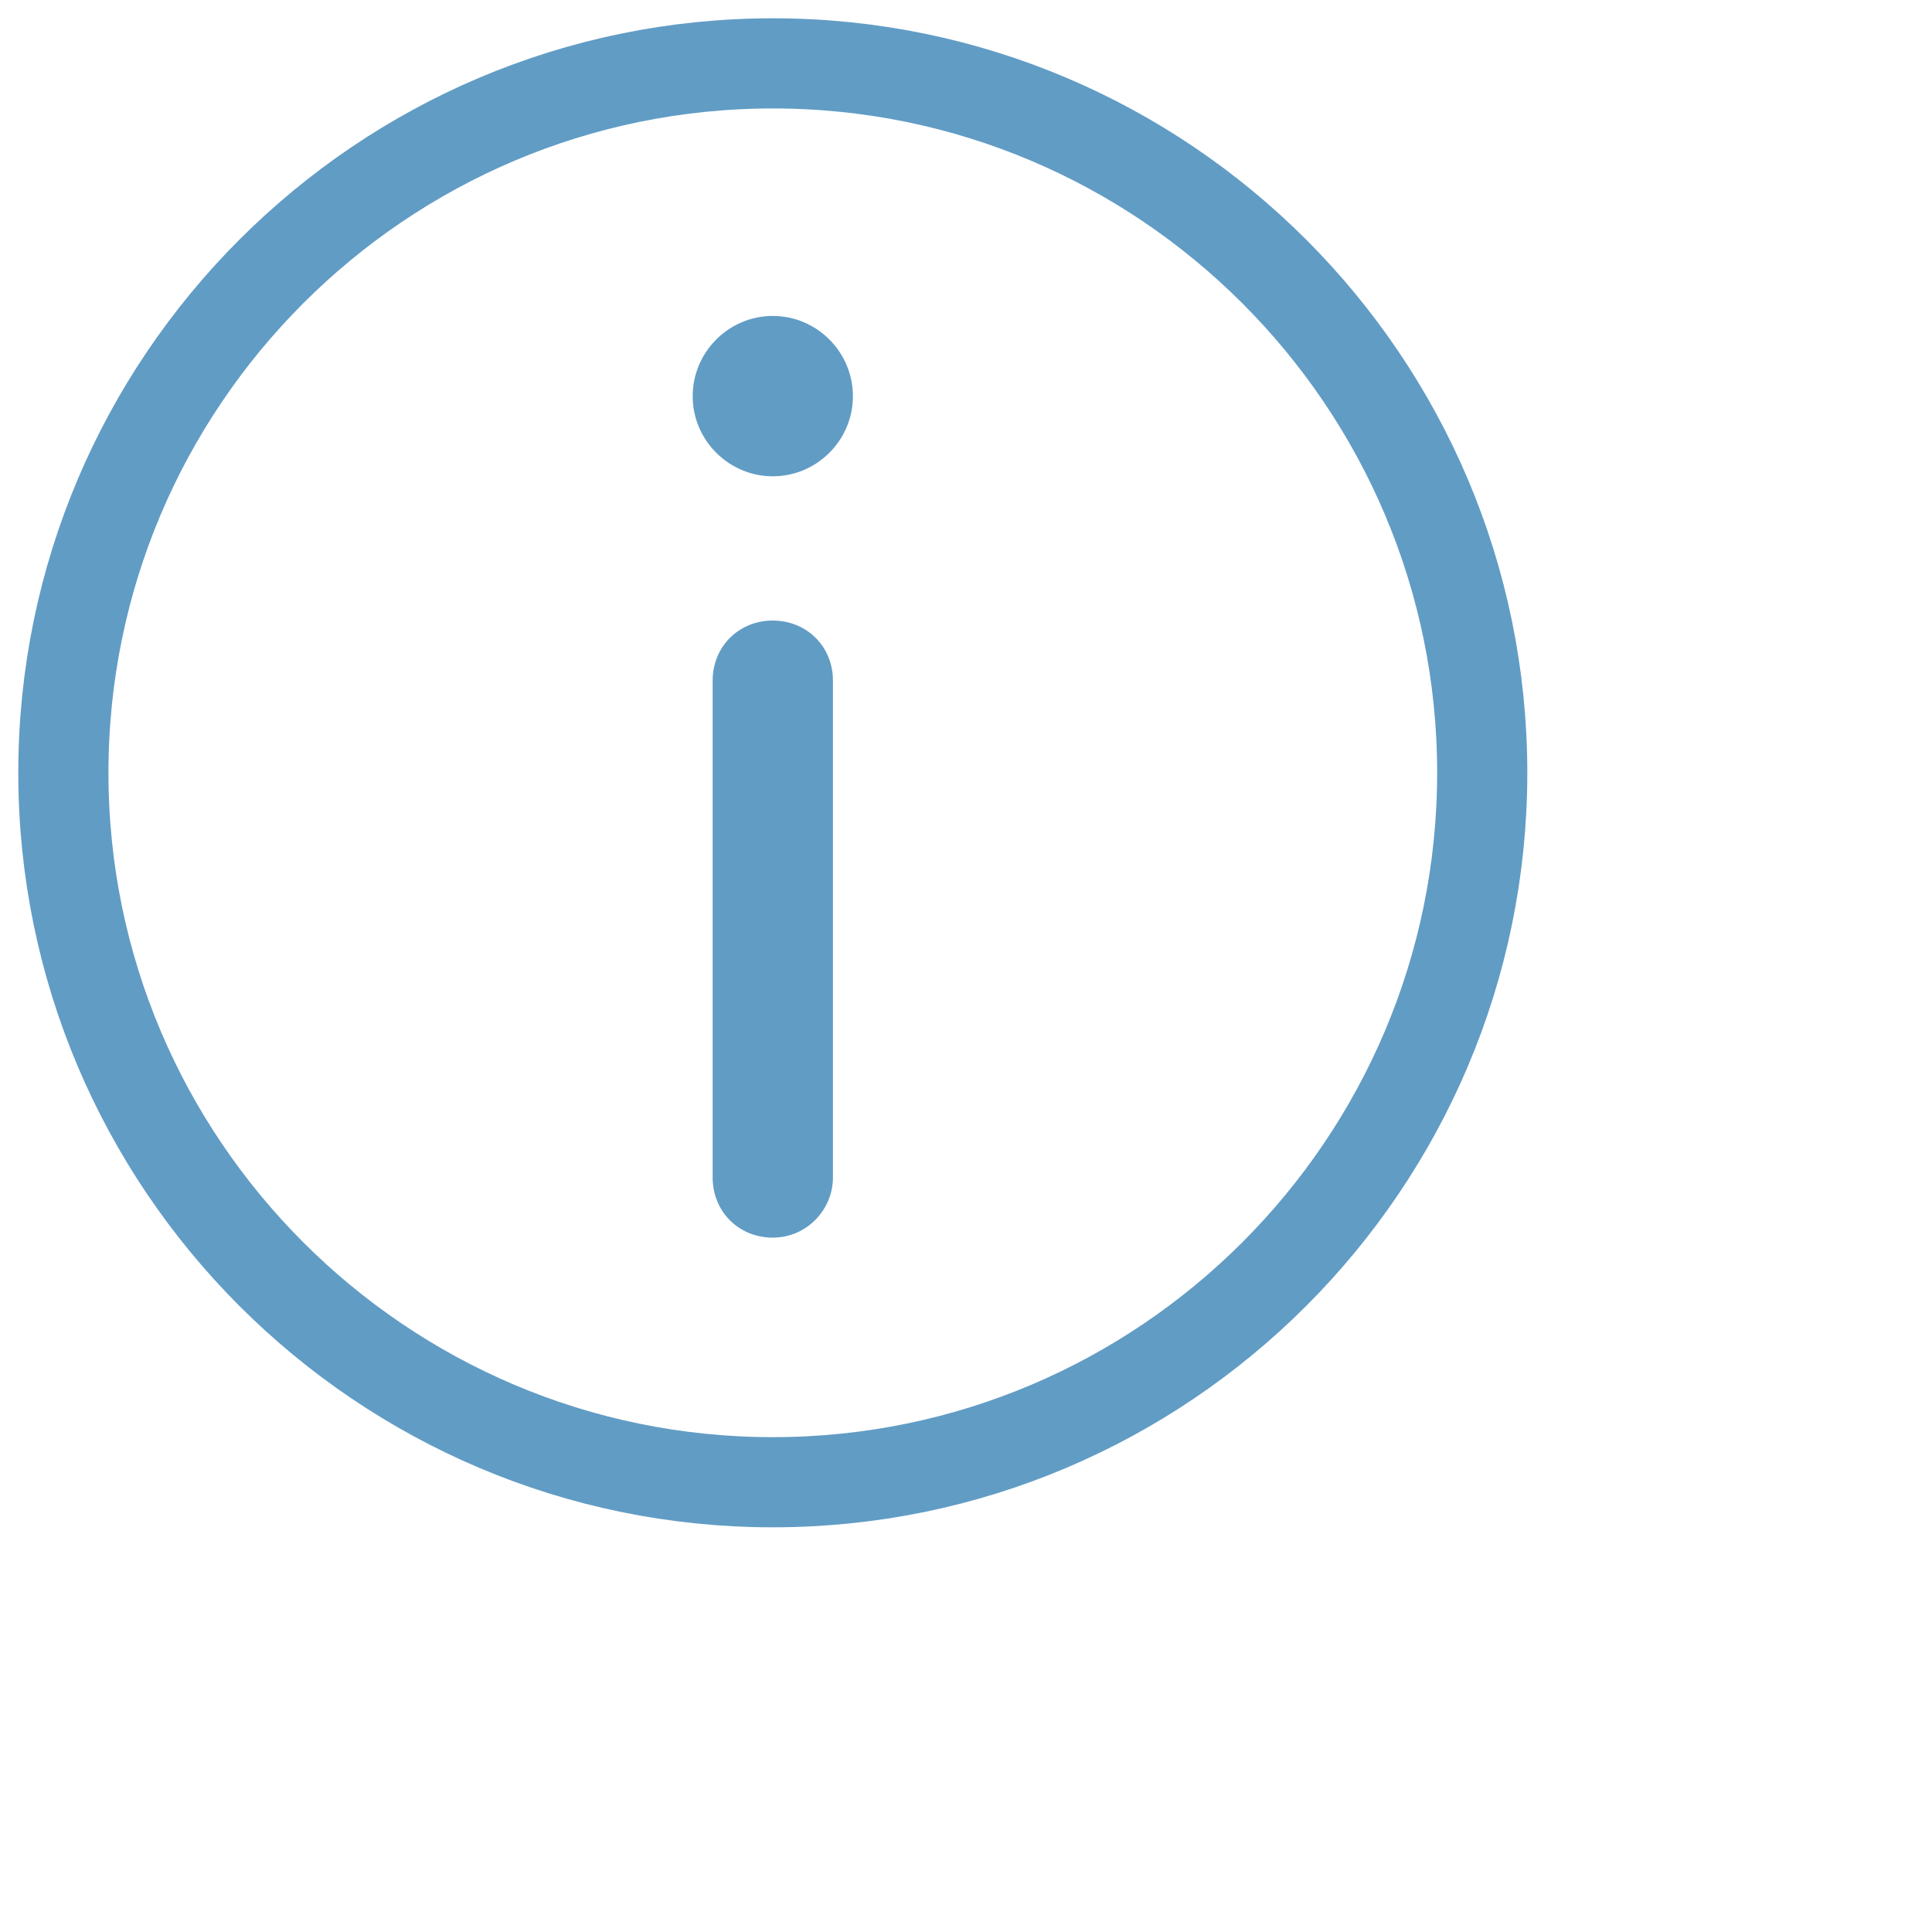
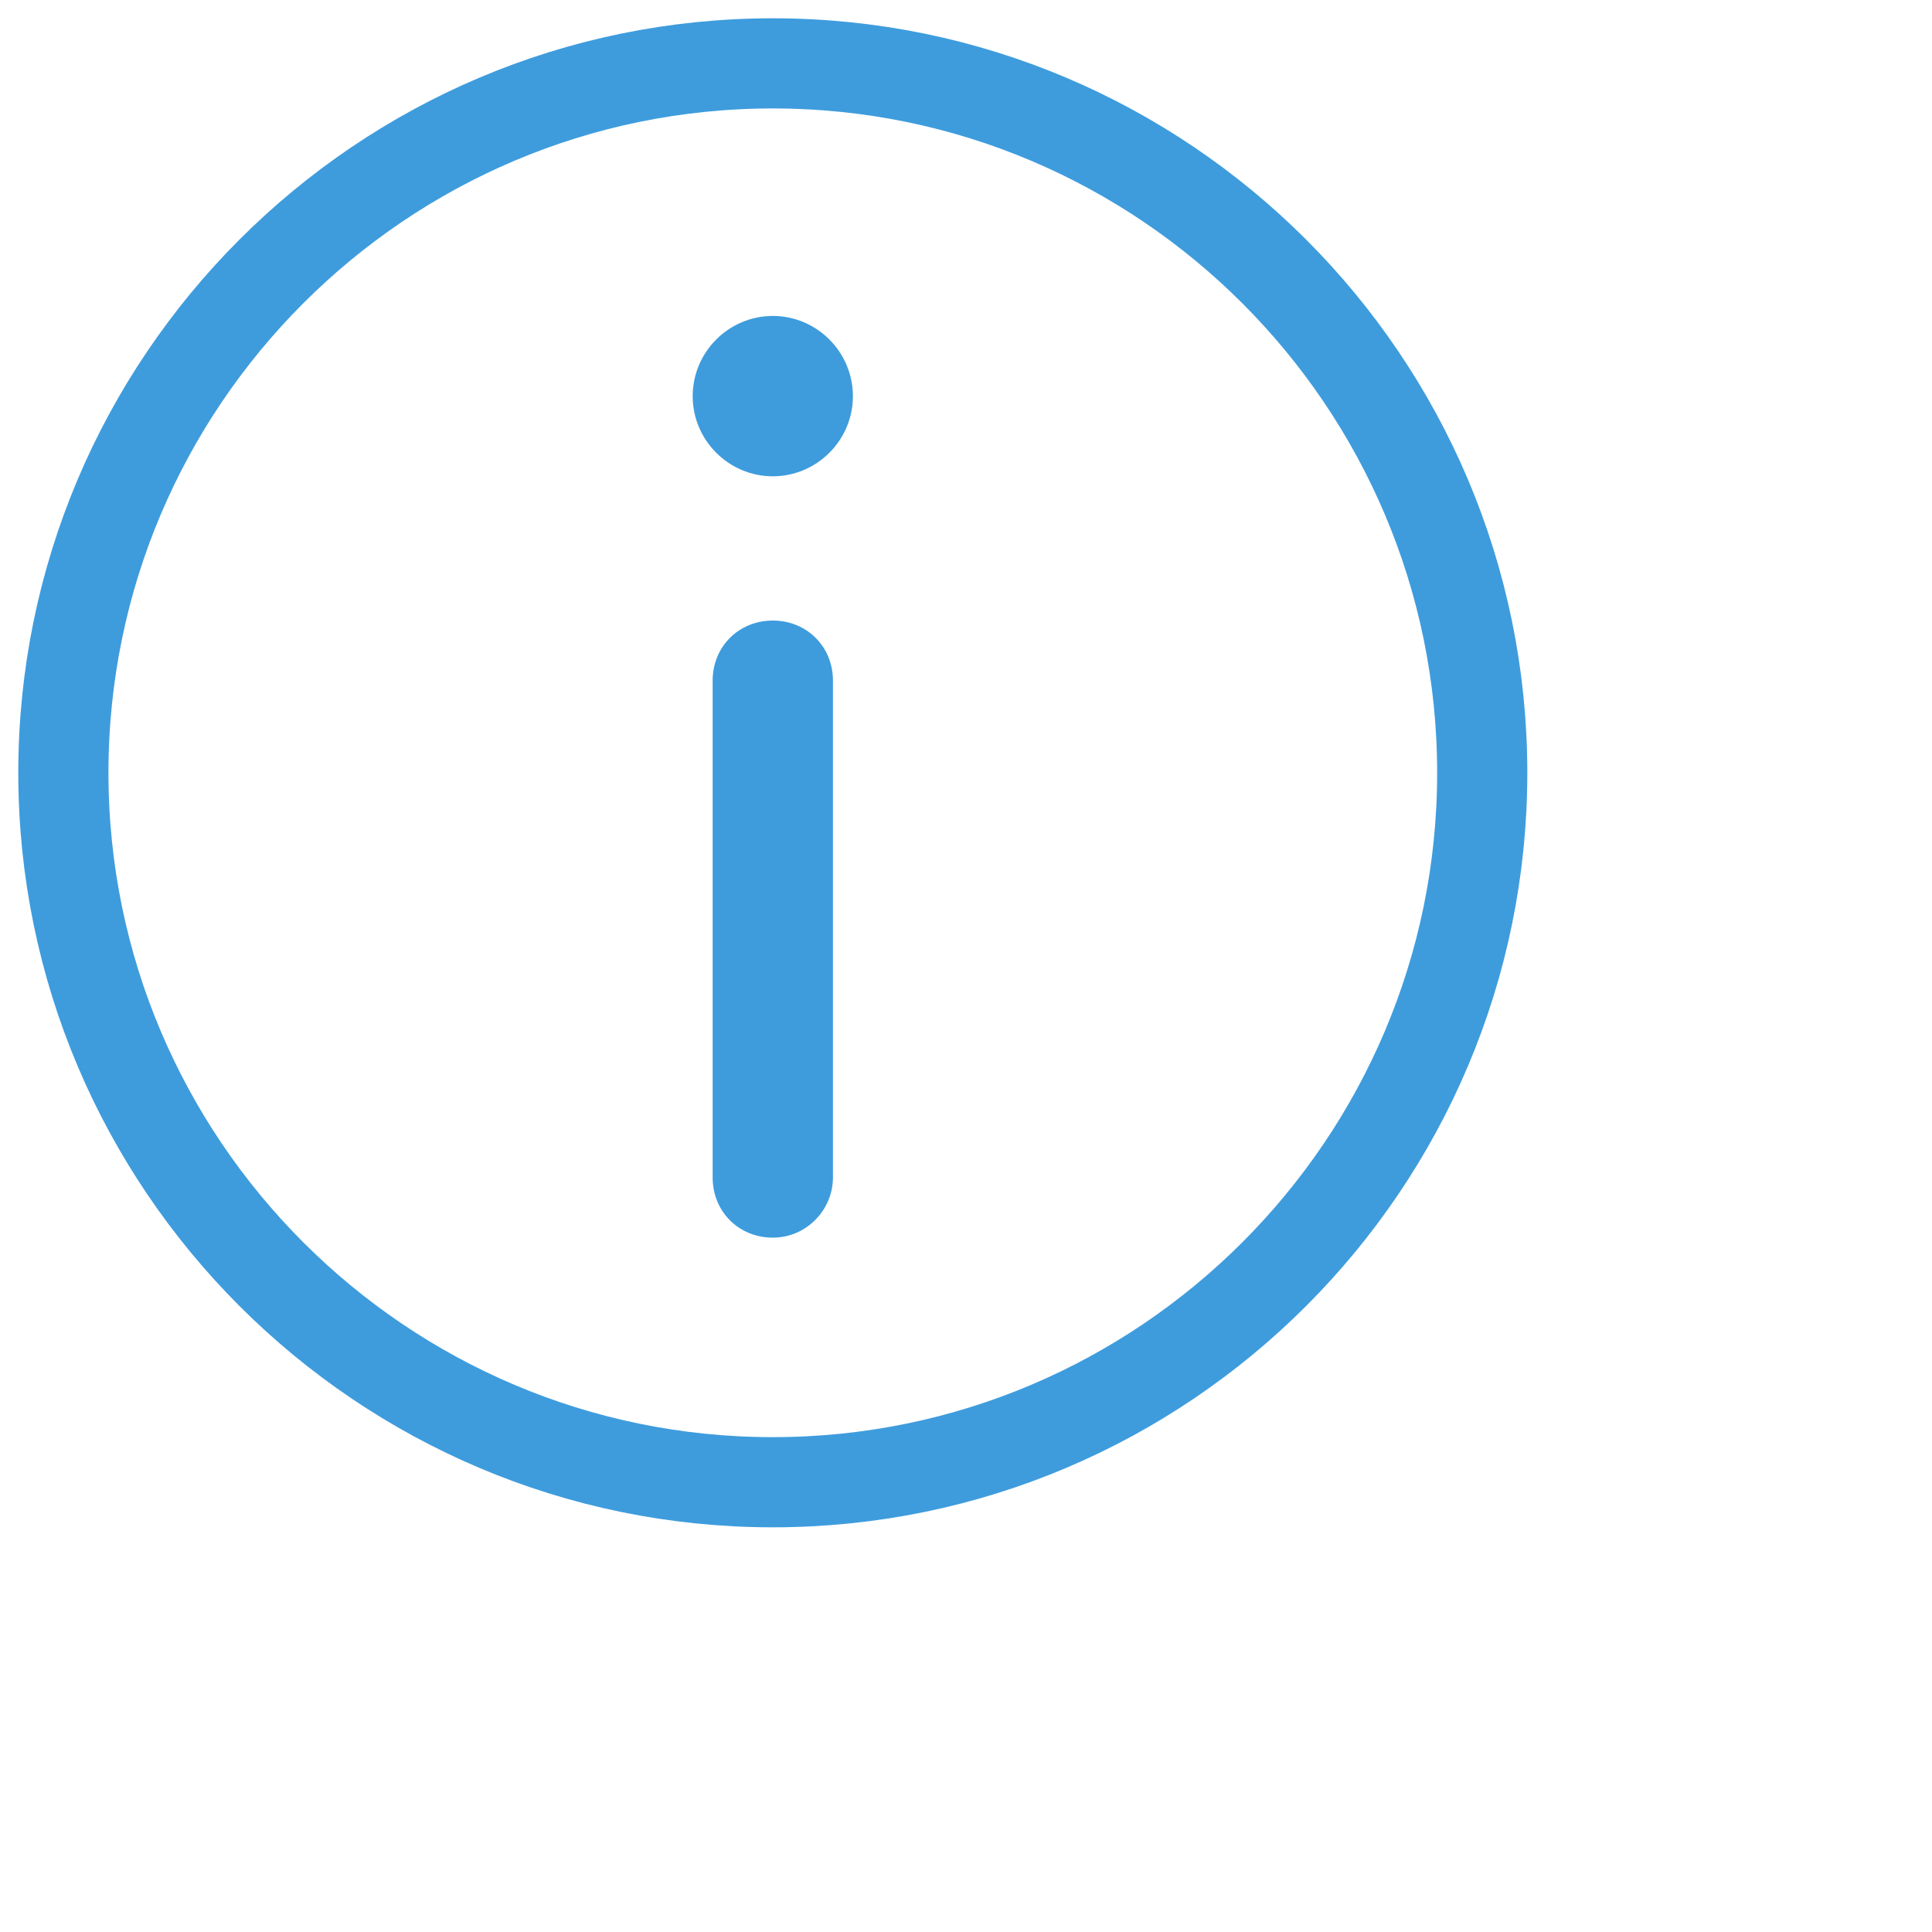
<svg xmlns="http://www.w3.org/2000/svg" width="15px" height="15px" viewBox="0 0 15 15" version="1.1">
  <defs />
  <g id="UI" stroke="none" stroke-width="1" fill="none" fill-rule="evenodd">
    <g id="Step-4---Desktop-HD" transform="translate(-447, -785)">
      <g id="Group-7" transform="translate(234, 490)">
        <g id="Group-5" transform="translate(0, 218)">
          <g id="Laws-icon" transform="translate(213, 77)">
            <g id="laws-icon">
-               <path d="M6,0.492 C9.037,0.492 11.508,2.963 11.508,6 C11.508,9.037 9.037,11.508 6,11.508 C2.963,11.508 0.492,9.037 0.492,6 C0.492,2.963 2.963,0.492 6,0.492 L6,0.492 Z" id="Shape" stroke="#619CC5" stroke-width="0.7" />
-               <g id="Group" transform="translate(5, 2)" fill="#619CC5">
+               <path d="M6,0.492 C9.037,0.492 11.508,2.963 11.508,6 C11.508,9.037 9.037,11.508 6,11.508 C2.963,11.508 0.492,9.037 0.492,6 C0.492,2.963 2.963,0.492 6,0.492 L6,0.492 Z" id="Shape" stroke="#3E9CDD" stroke-width="0.7" />
+               <g id="Group" transform="translate(5, 2)" fill="#3E9CDD">
                <path d="M1,0.453 C0.658,0.453 0.378,0.733 0.378,1.076 C0.378,1.418 0.658,1.698 1,1.698 C1.342,1.698 1.622,1.418 1.622,1.076 C1.622,0.733 1.342,0.453 1,0.453 L1,0.453 Z" id="Path" />
                <path d="M1.467,7.142 L1.467,3.284 C1.467,3.02 1.264,2.818 1,2.818 C0.736,2.818 0.533,3.02 0.533,3.284 L0.533,7.142 C0.533,7.407 0.736,7.609 1,7.609 C1.264,7.609 1.467,7.391 1.467,7.142 L1.467,7.142 Z" id="Path" />
              </g>
            </g>
          </g>
        </g>
      </g>
    </g>
  </g>
</svg>
